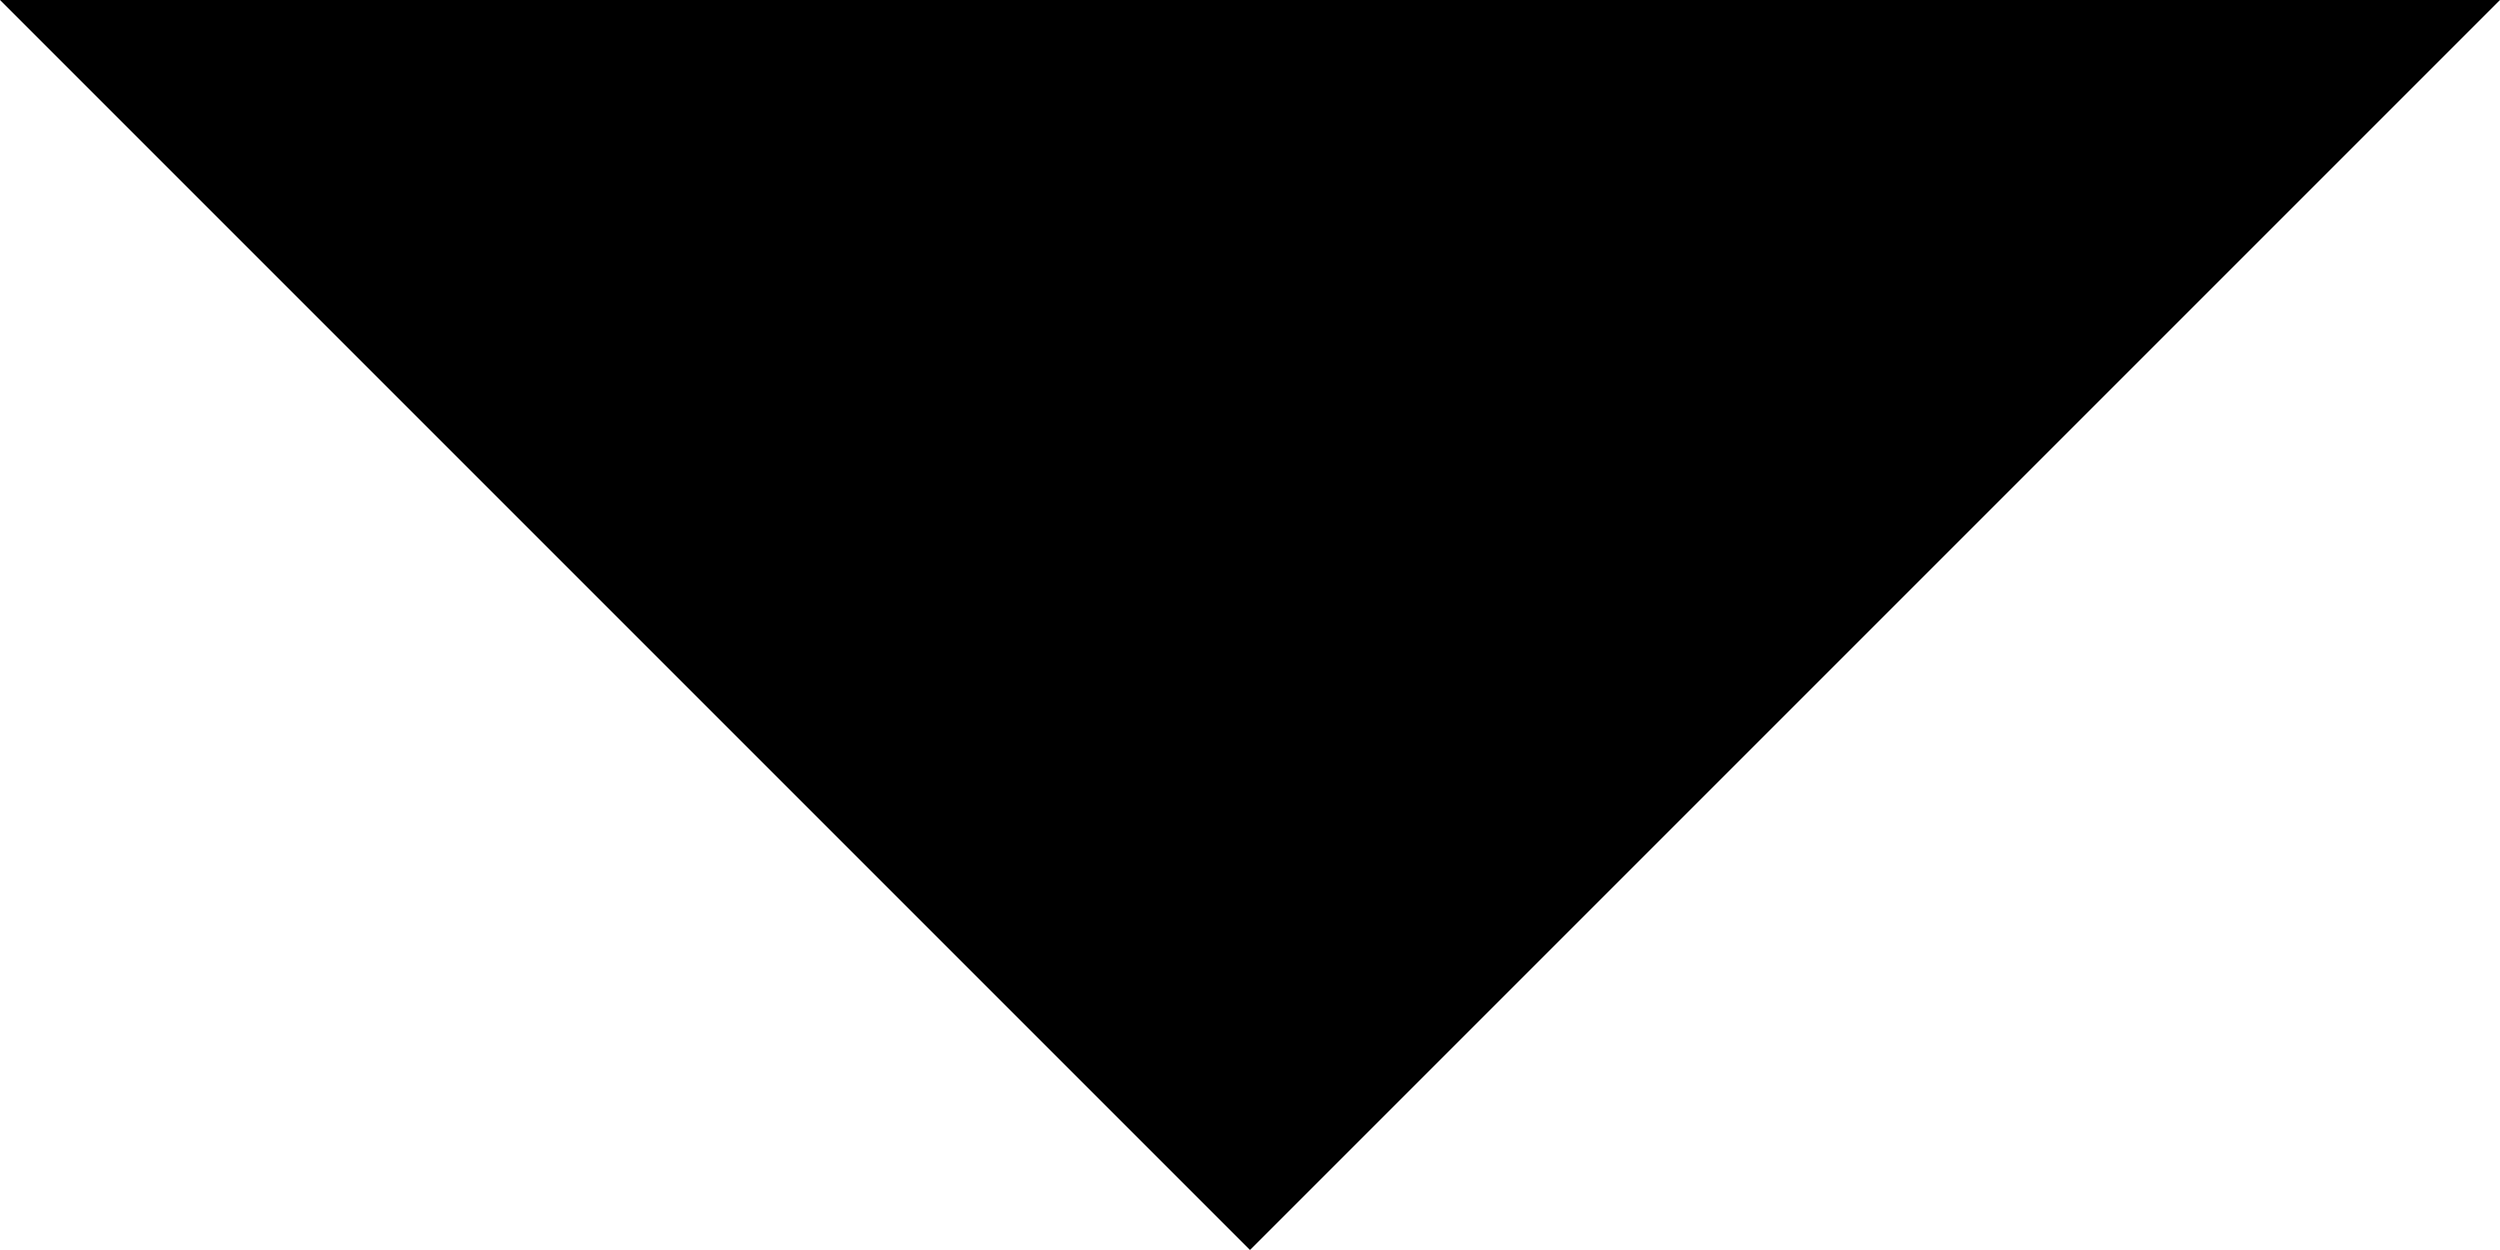
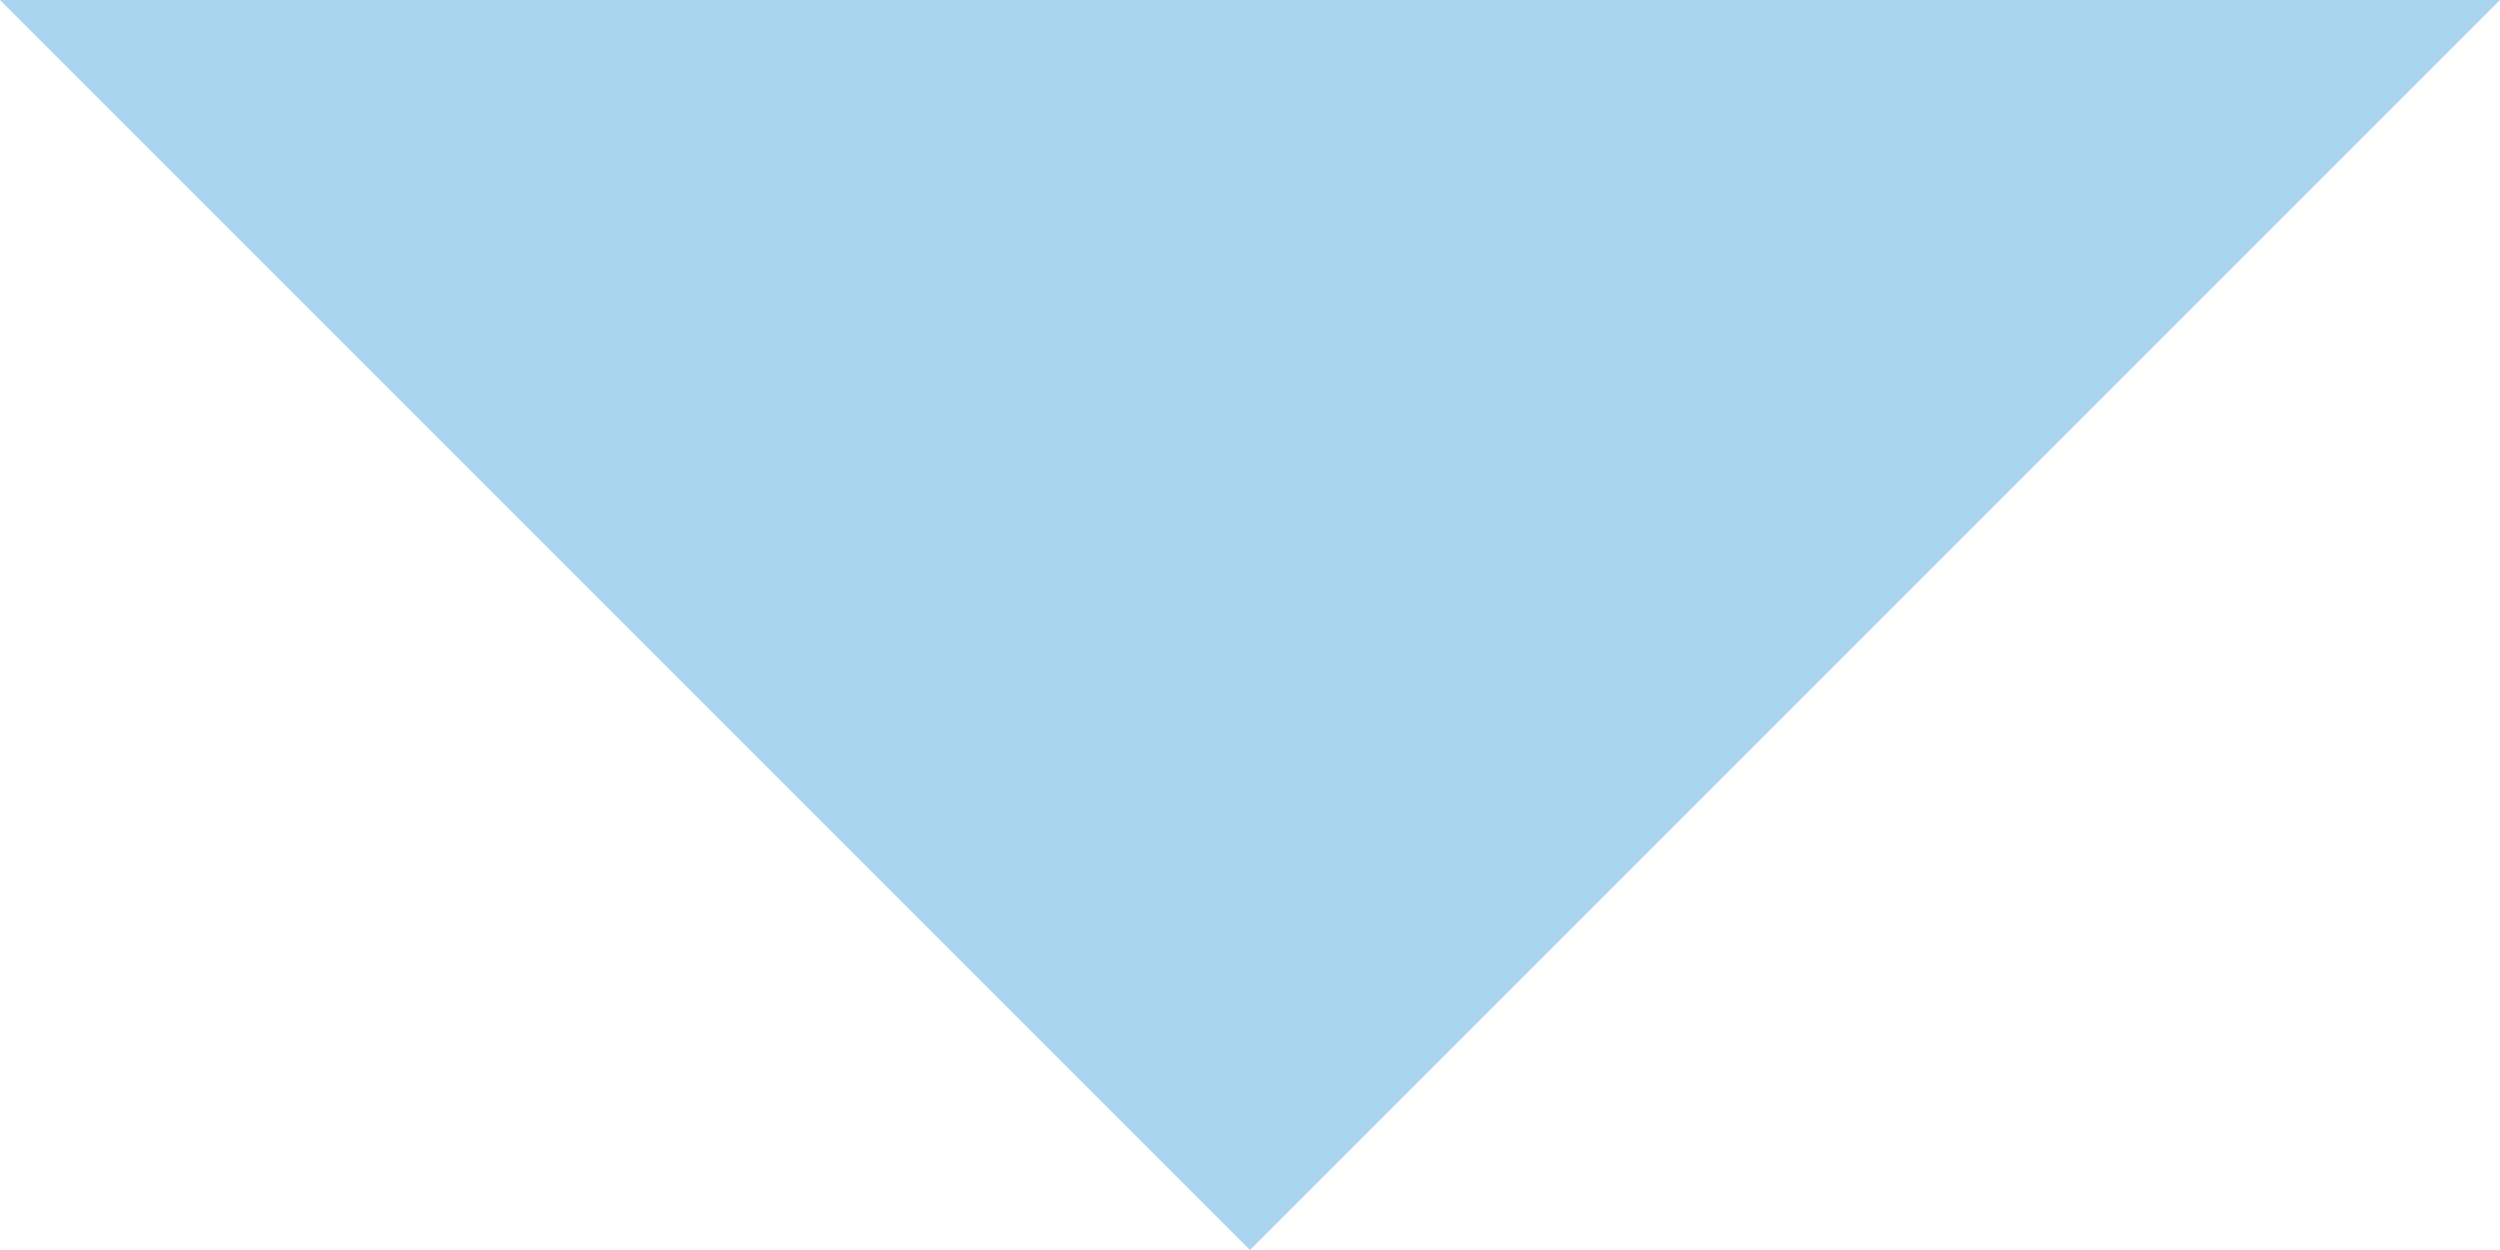
<svg xmlns="http://www.w3.org/2000/svg" width="63.5mm" height="31.75mm" viewBox="0 0 63.5 31.75" version="1.1" id="svg8">
  <defs id="defs2" />
  <g id="layer1" transform="translate(-91.28125,-136.2604)">
    <path style="fill:none;stroke:#000000;stroke-width:0.265;stroke-linecap:butt;stroke-linejoin:miter;stroke-miterlimit:4;stroke-dasharray:none;stroke-opacity:1" d="m 89.165,134.144 1.323,-1.323 1.323,1.323" id="path835" />
-     <path style="fill:#000000;fill-opacity:1;stroke:#000000;stroke-width:0.265;stroke-linecap:butt;stroke-linejoin:round;stroke-miterlimit:4;stroke-dasharray:none;stroke-opacity:1" d="m 93.927,134.408 0.265,0.265 2.381,-2.381 2.381,2.381 0.265,-0.265 -2.646,-2.646 z" id="path839" />
-     <path style="fill:#000000;fill-opacity:1;stroke:#000000;stroke-width:0;stroke-linecap:butt;stroke-linejoin:miter;stroke-miterlimit:4;stroke-dasharray:none;stroke-opacity:1" d="m 91.281,136.26 h 63.5 l -31.75,31.75 z" id="path841" />
+     <path style="fill:#A9D5EF;fill-opacity:1;stroke:#000000;stroke-width:0.265;stroke-linecap:butt;stroke-linejoin:round;stroke-miterlimit:4;stroke-dasharray:none;stroke-opacity:1" d="m 93.927,134.408 0.265,0.265 2.381,-2.381 2.381,2.381 0.265,-0.265 -2.646,-2.646 z" id="path839" />
+     <path style="fill:#A9D5EF;fill-opacity:1;stroke:#000000;stroke-width:0;stroke-linecap:butt;stroke-linejoin:miter;stroke-miterlimit:4;stroke-dasharray:none;stroke-opacity:1" d="m 91.281,136.26 h 63.5 l -31.75,31.75 z" id="path841" />
  </g>
</svg>
